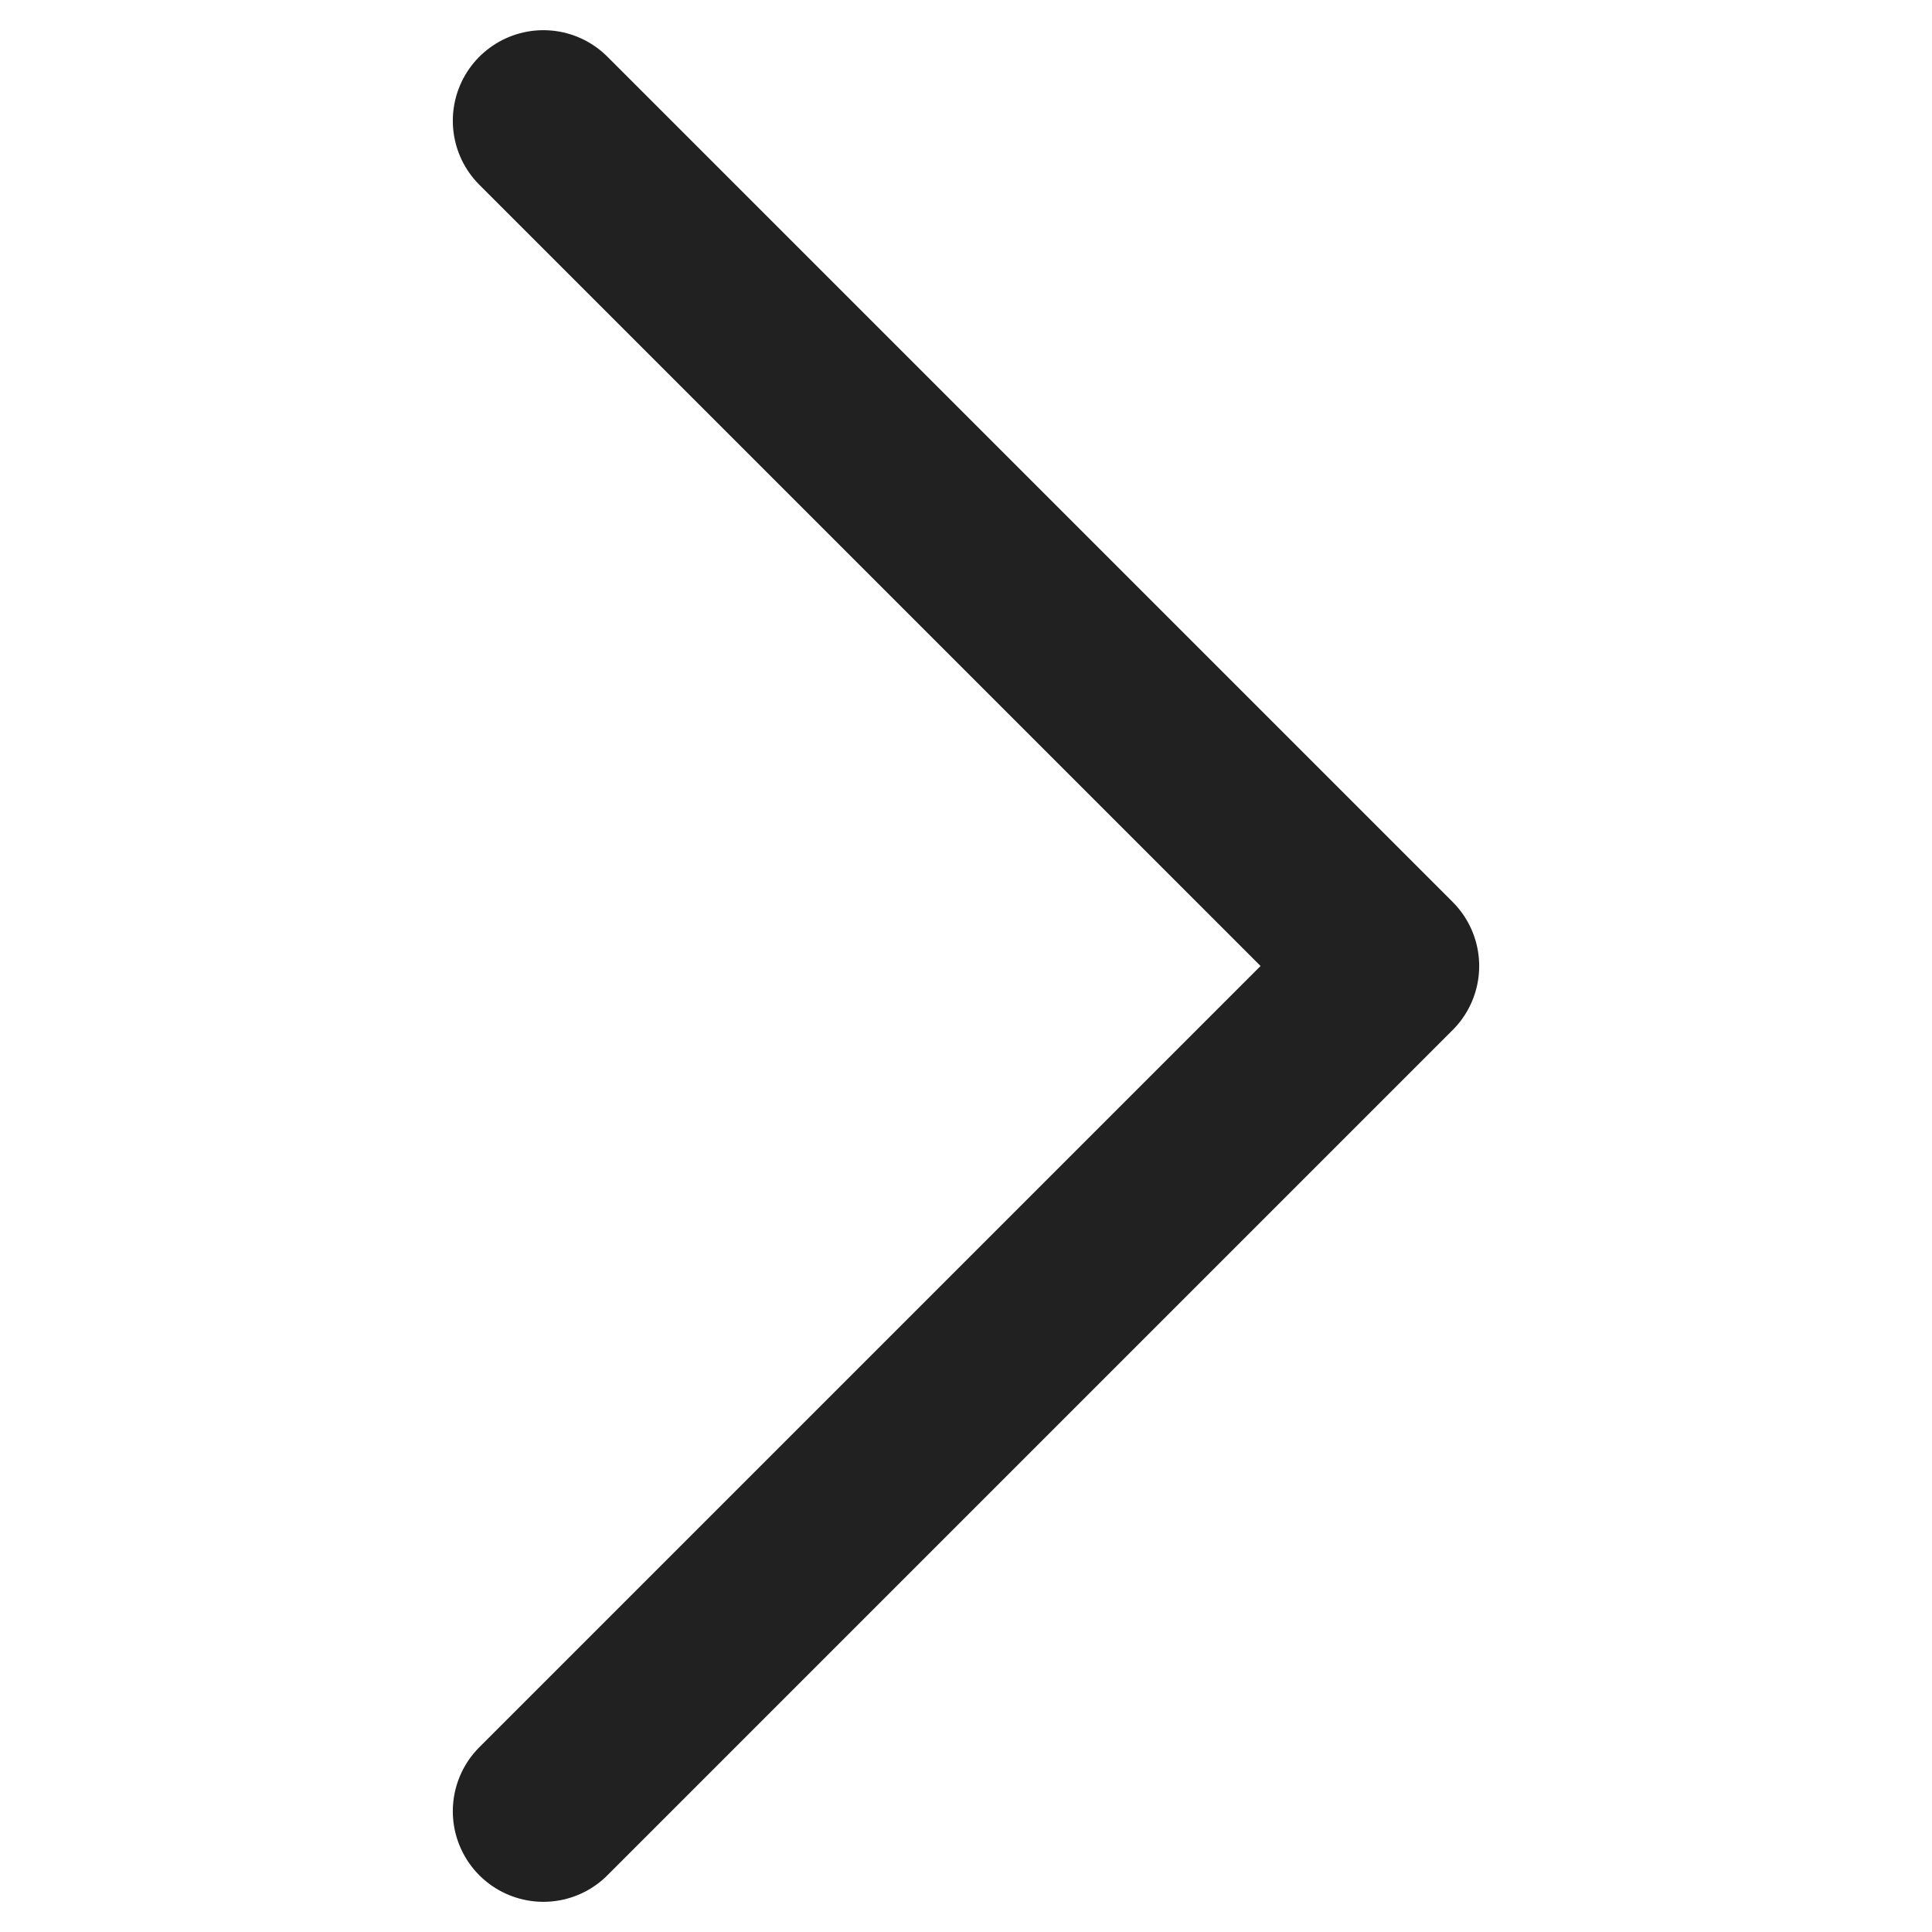
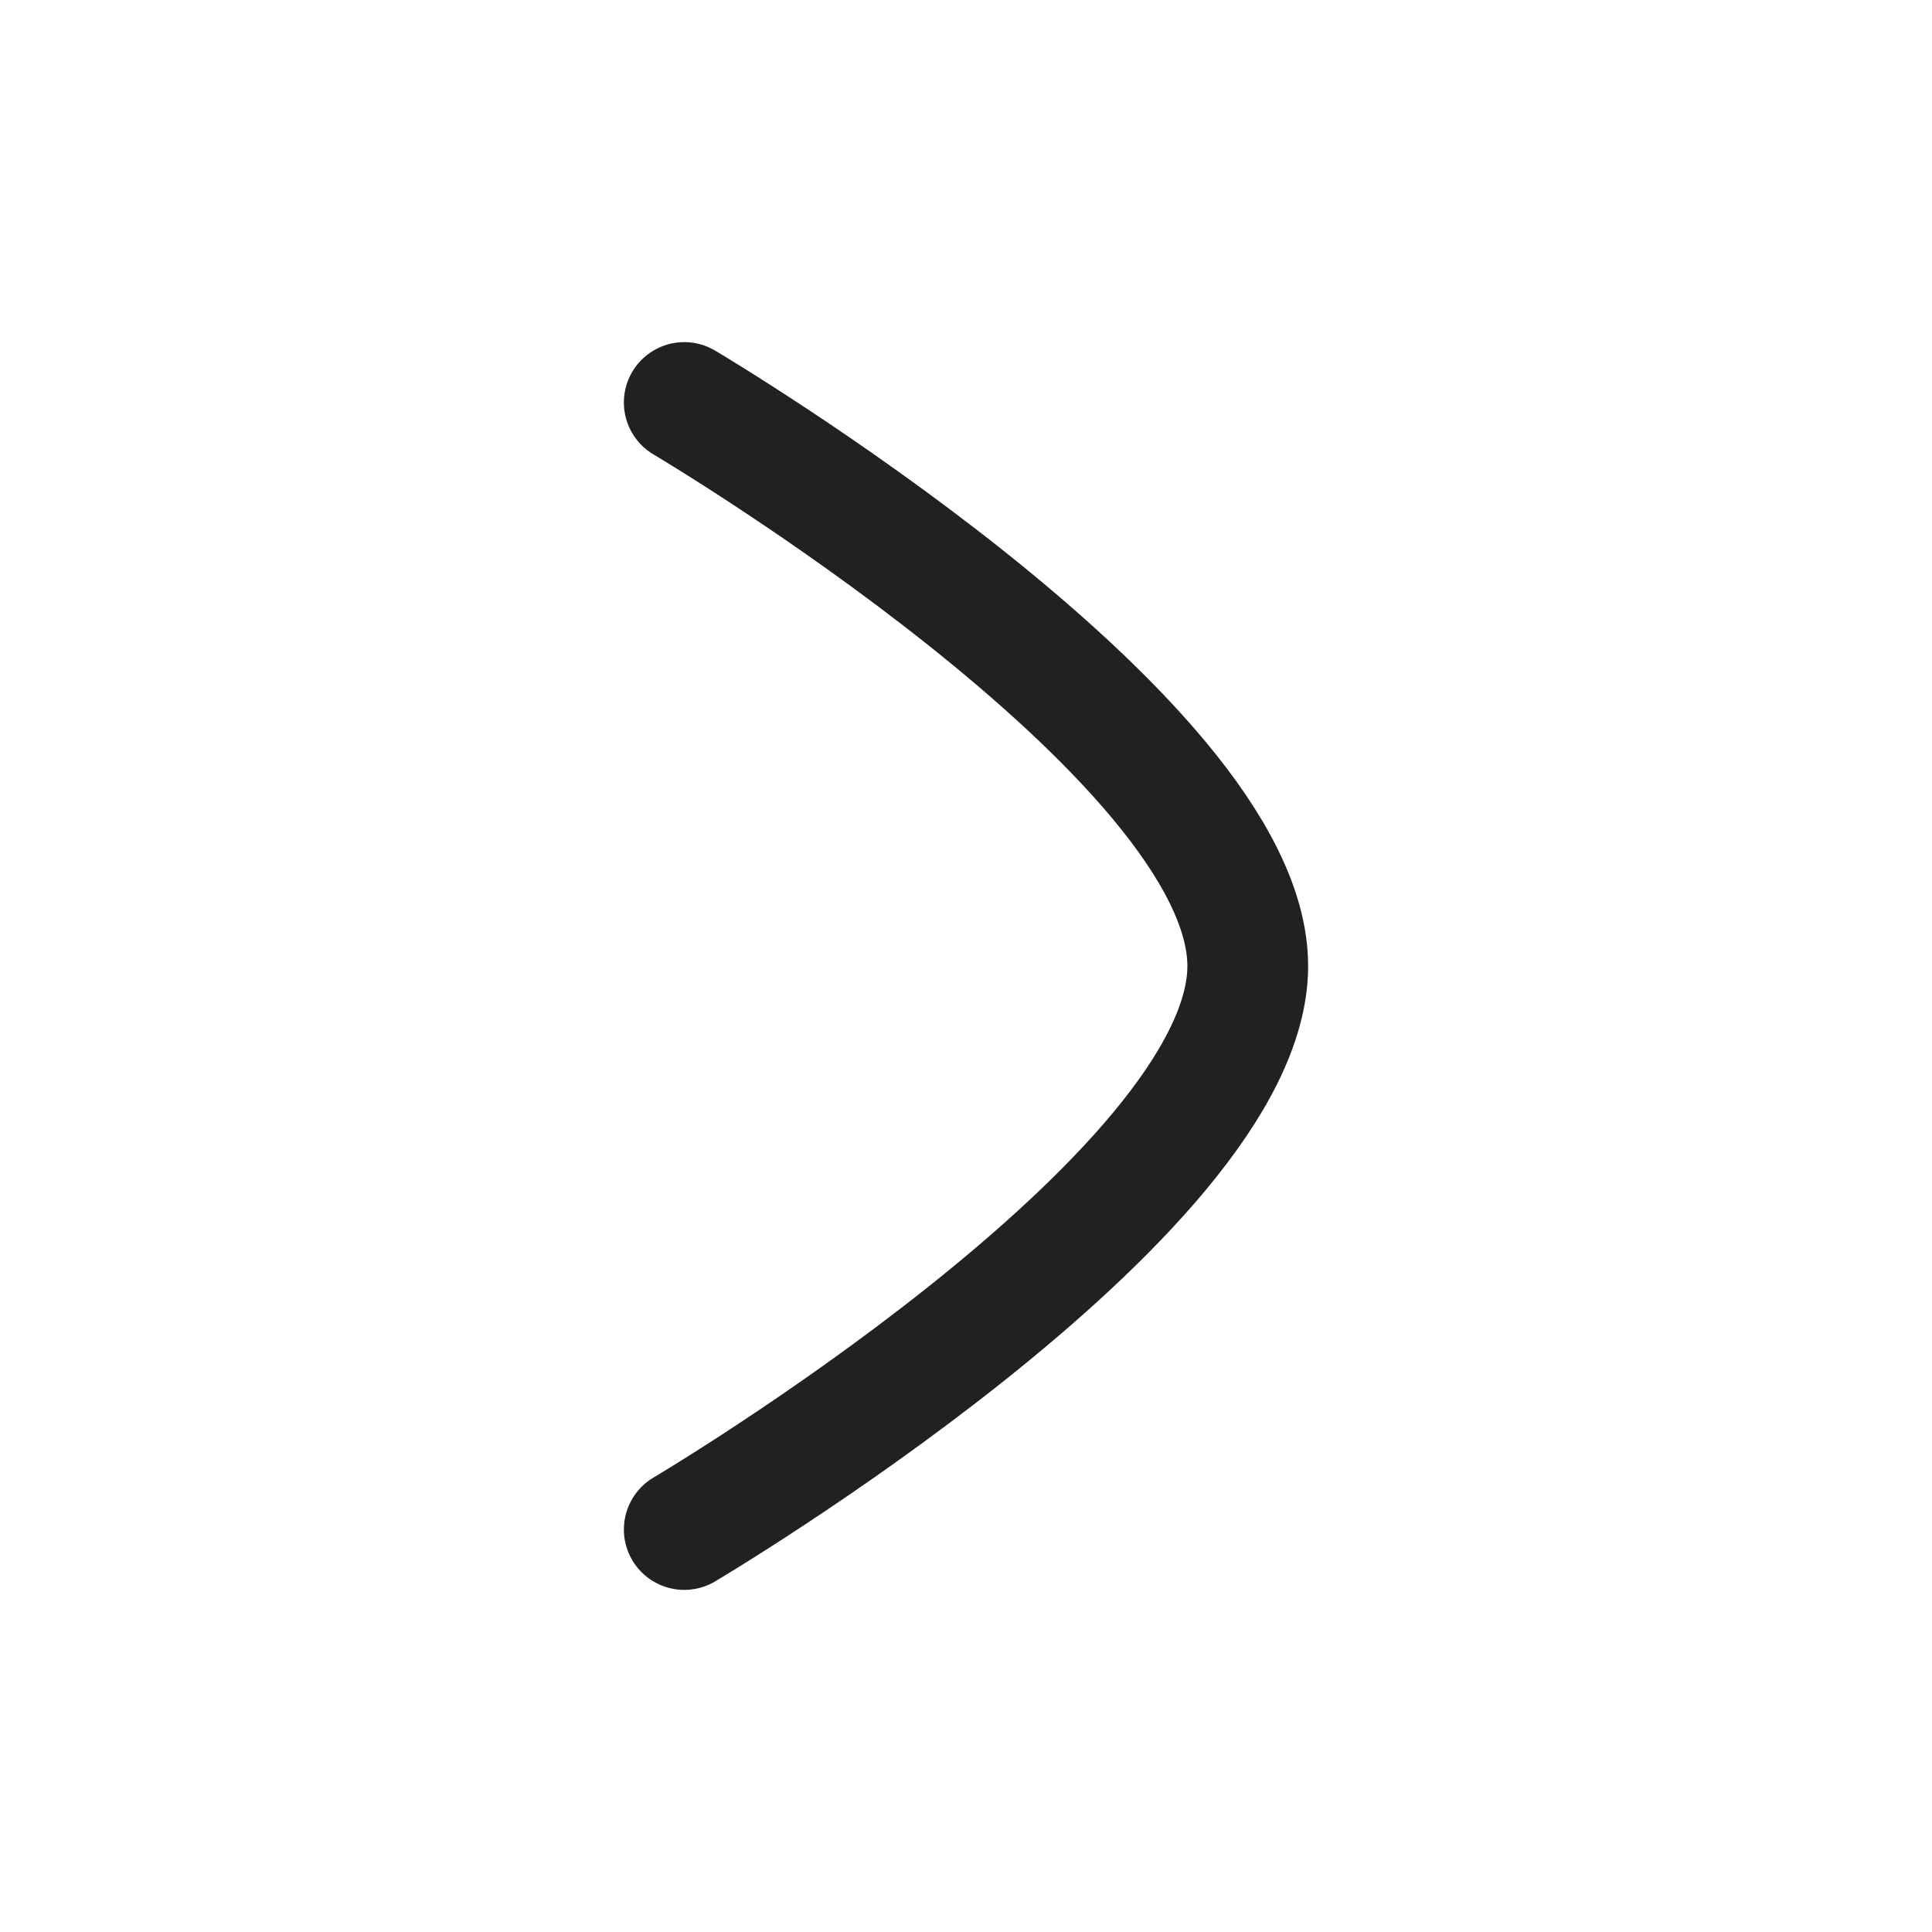
- <svg xmlns="http://www.w3.org/2000/svg" width="24" height="24" viewBox="0 0 10 16" fill="none">
-   <path d="M1.5 1L8.5 8L1.5 15" stroke="#212121" stroke-width="1.5" stroke-linecap="round" stroke-linejoin="round" />
+ <svg xmlns="http://www.w3.org/2000/svg" width="24" height="24" viewBox="0 0 24 24" fill="none">
+   <g id="Iconly/Curved/Arrow - Right 2">
+     <g id="Arrow - Right 2">
+       <path id="Stroke 1" d="M8.5 5C8.5 5 15.5 9.144 15.5 12C15.5 14.855 8.5 19 8.5 19" stroke="#212121" stroke-width="1.5" stroke-linecap="round" stroke-linejoin="round" />
+     </g>
+   </g>
</svg>
